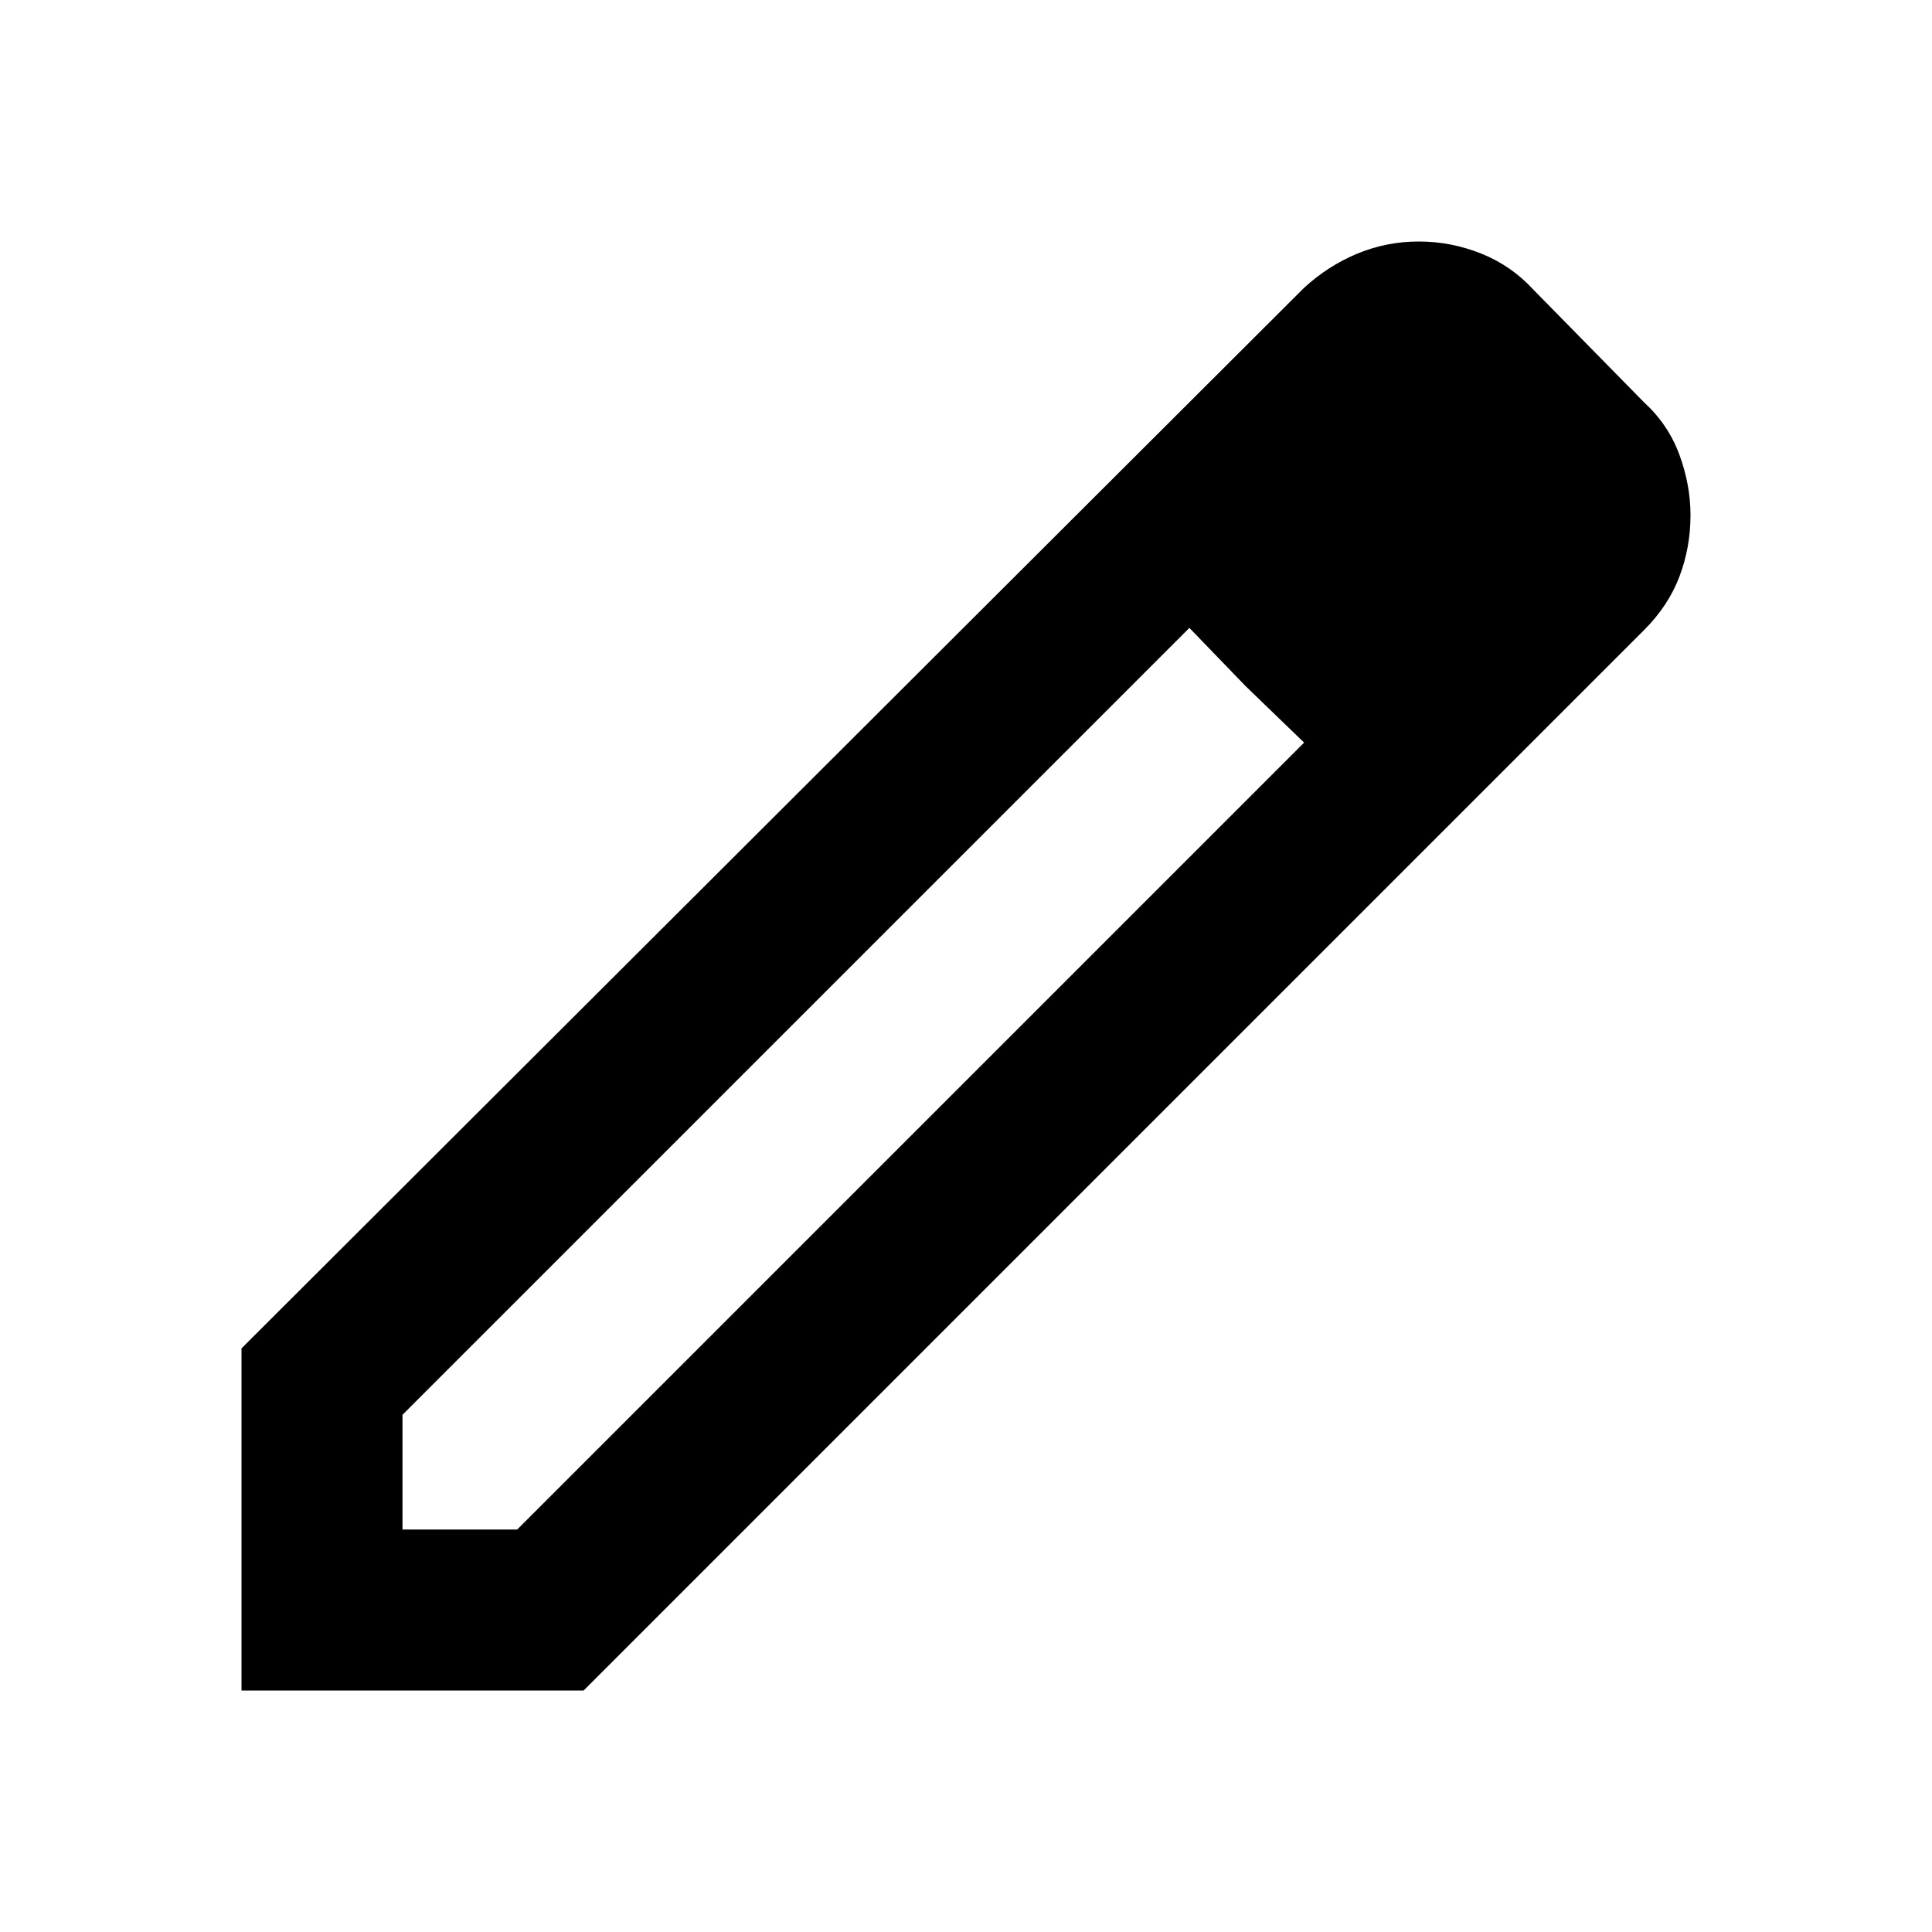
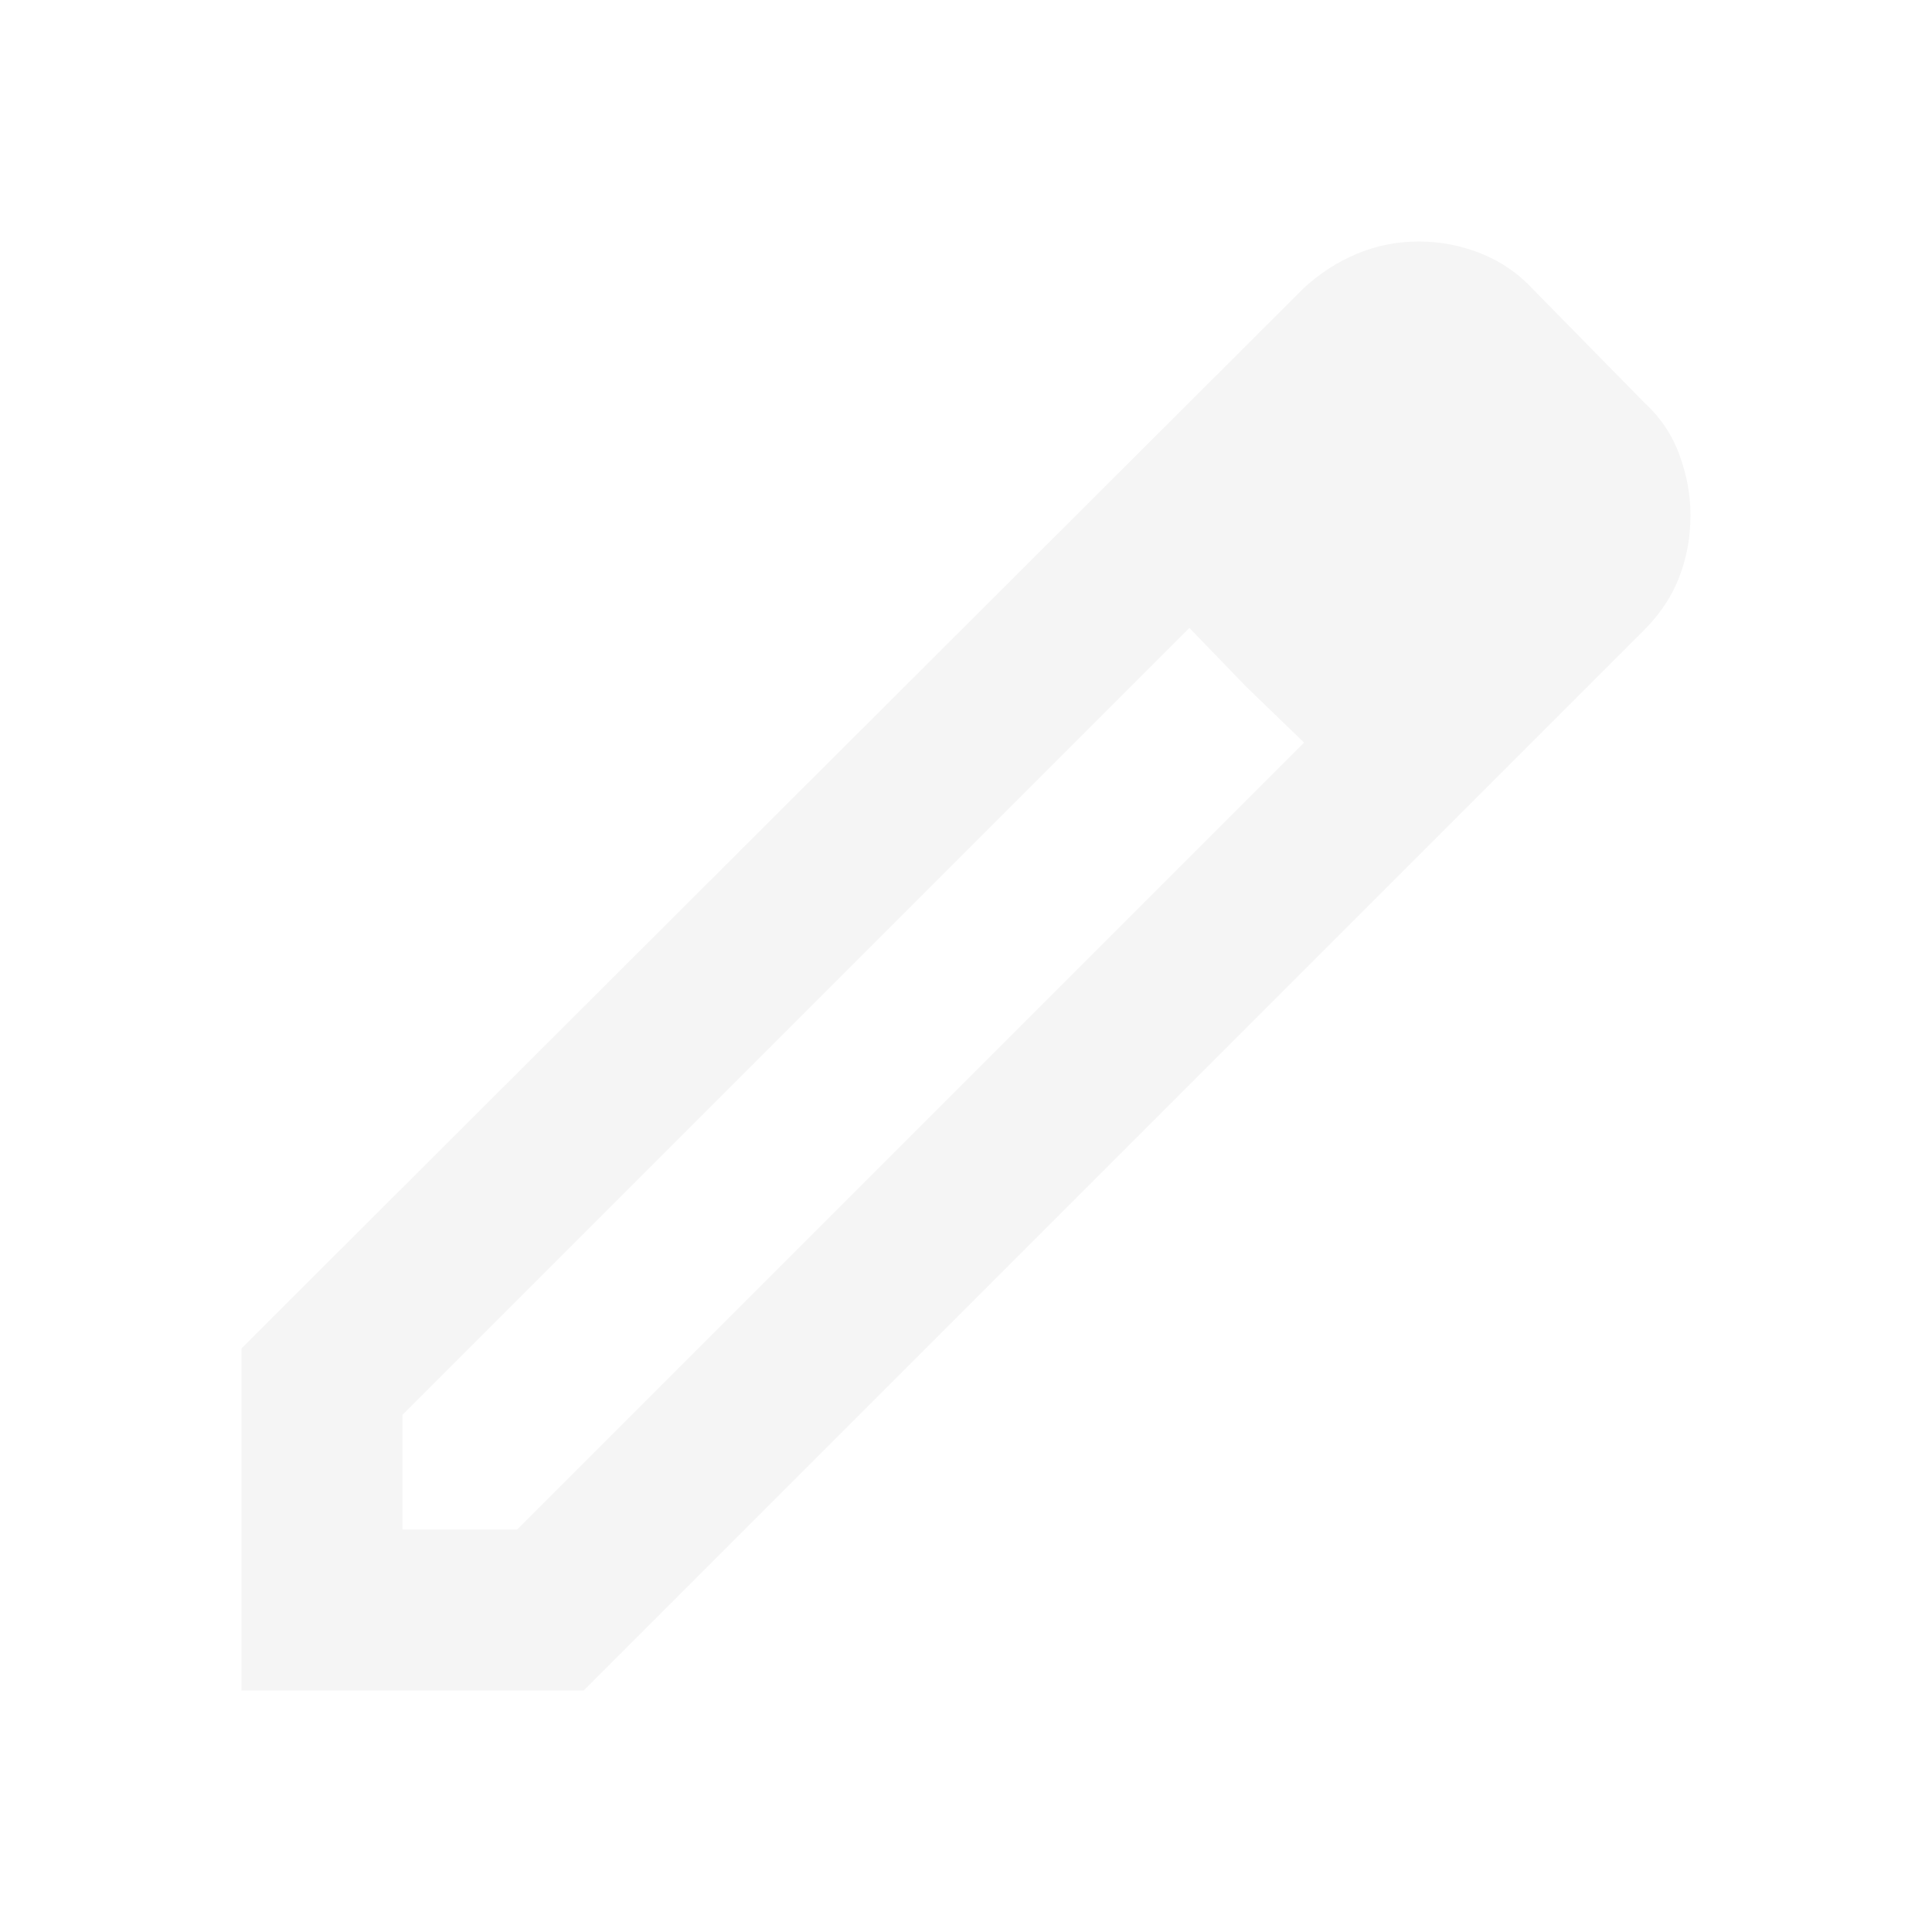
- <svg xmlns="http://www.w3.org/2000/svg" height="24px" viewBox="0 -960 960 960" width="24px" fill="#000000">
+ <svg xmlns="http://www.w3.org/2000/svg" height="24px" viewBox="0 -960 960 960" width="24px" fill="#f5f5f5">
  <path d="M200-200h57l391-391-57-57-391 391v57Zm-80 80v-170l528-527q12-11 26.5-17t30.5-6q16 0 31 6t26 18l55 56q12 11 17.5 26t5.5 30q0 16-5.5 30.5T817-647L290-120H120Zm640-584-56-56 56 56Zm-141 85-28-29 57 57-29-28Z" />
</svg>
